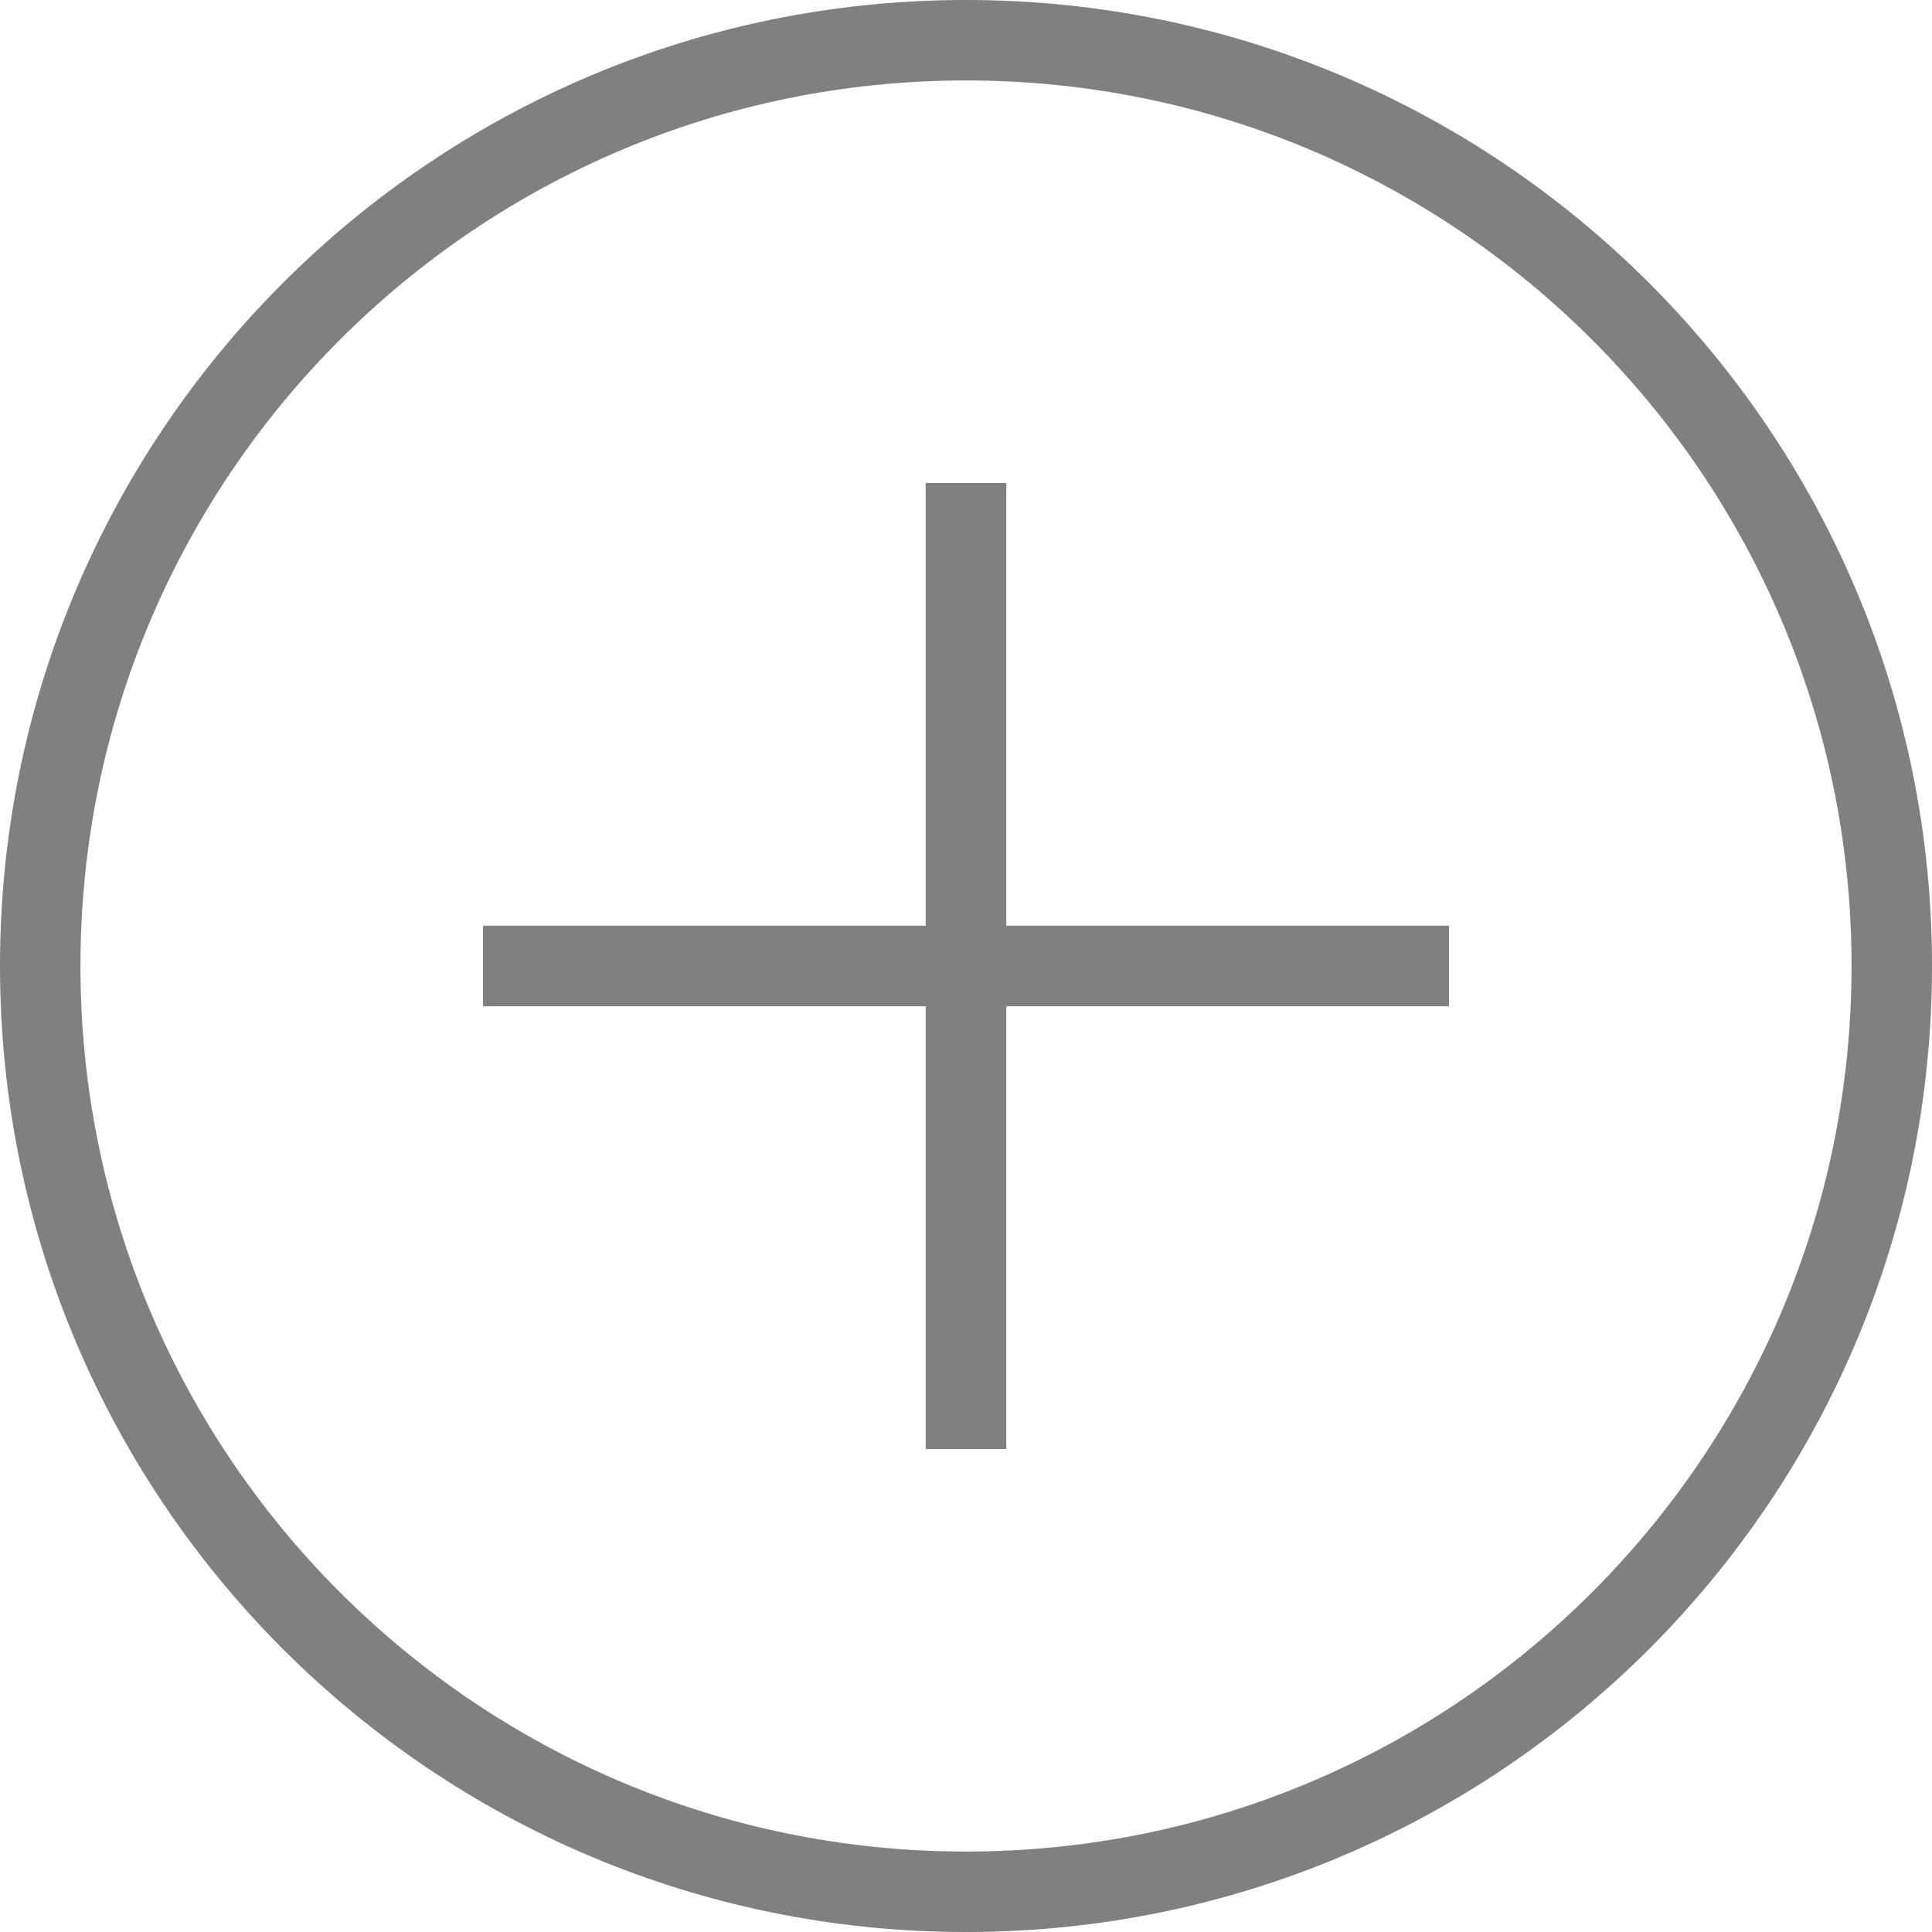
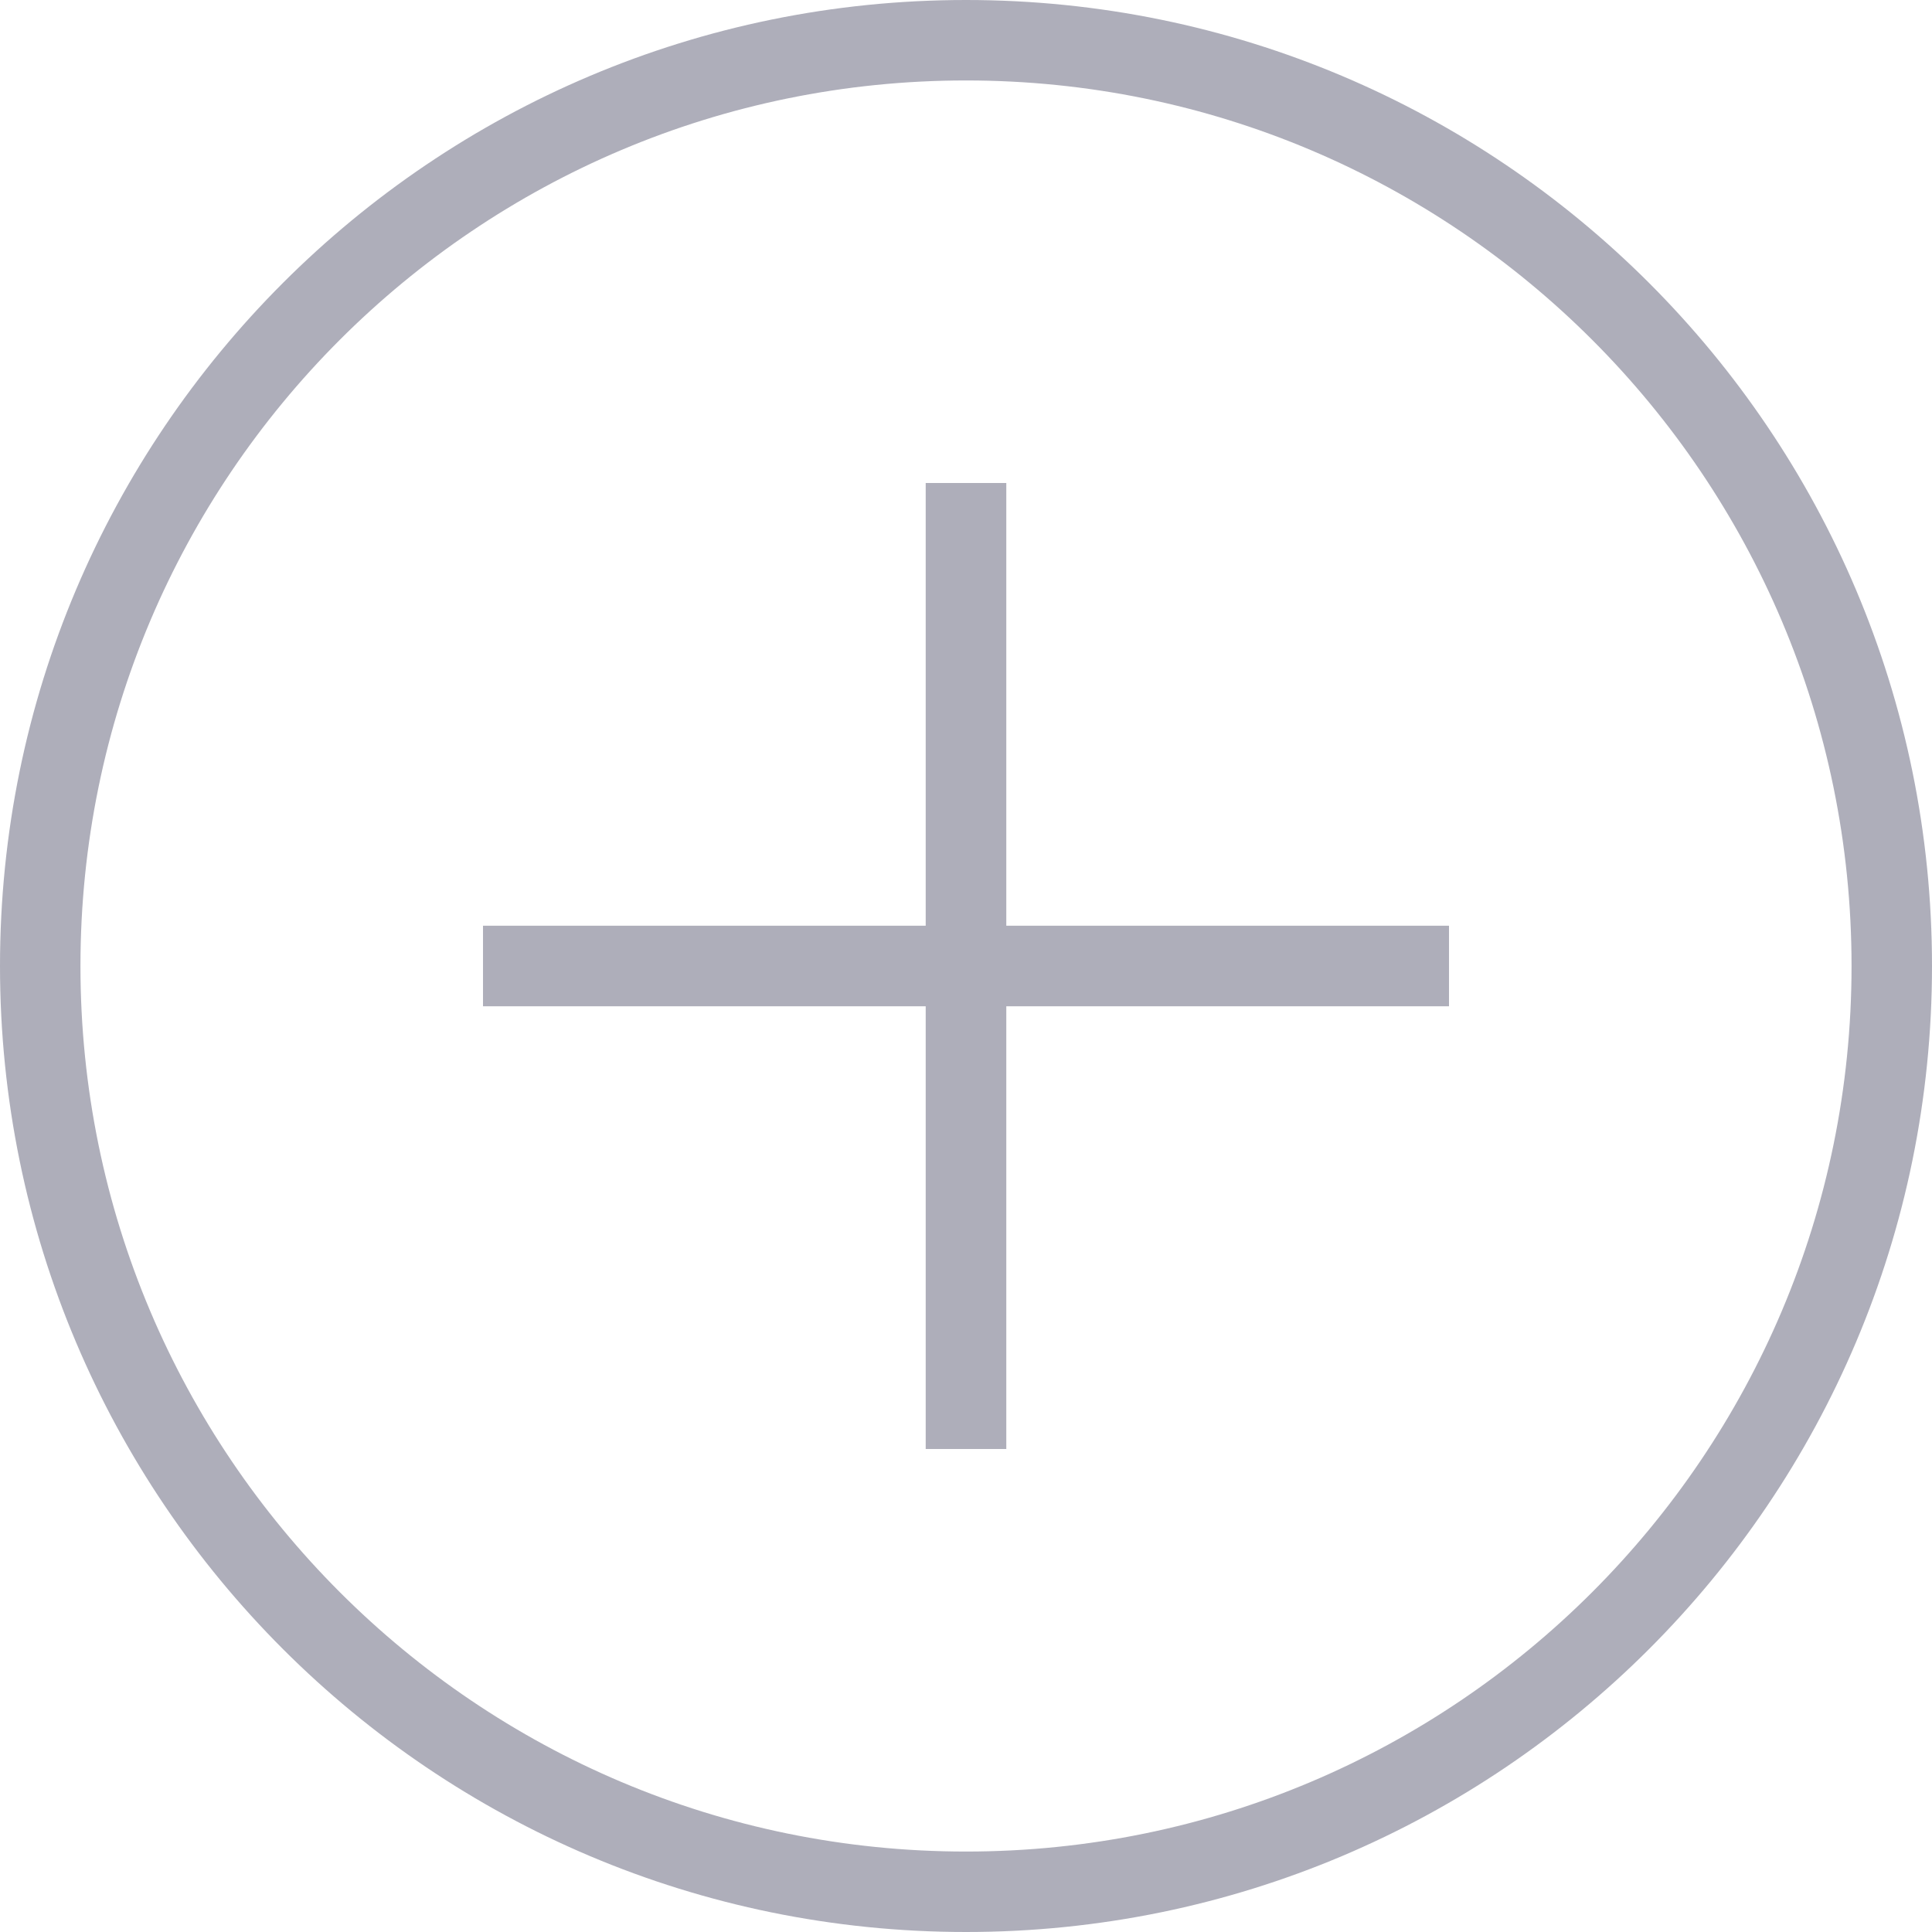
- <svg xmlns="http://www.w3.org/2000/svg" width="14" height="14" viewBox="0 0 14 14" fill="grey">
-   <path fill="grey" fill-rule="evenodd" clip-rule="evenodd" d="M13.417 7C13.417 10.544 10.544 13.417 7 13.417C3.456 13.417 0.583 10.544 0.583 7C0.583 3.456 3.456 0.583 7 0.583C10.544 0.583 13.417 3.456 13.417 7ZM14 7C14 10.866 10.866 14 7 14C3.134 14 0 10.866 0 7C0 3.134 3.134 0 7 0C10.866 0 14 3.134 14 7ZM6.708 10.5V7.292H3.5V6.708H6.708V3.5H7.292V6.708H10.5V7.292H7.292V10.5H6.708Z" />
+ <svg xmlns="http://www.w3.org/2000/svg" width="14" height="14" viewBox="0 0 14 14" fill="#AEAEBA">
+   <path fill="#AEAEBA" fill-rule="evenodd" clip-rule="evenodd" d="M13.417 7C13.417 10.544 10.544 13.417 7 13.417C3.456 13.417 0.583 10.544 0.583 7C0.583 3.456 3.456 0.583 7 0.583C10.544 0.583 13.417 3.456 13.417 7ZM14 7C14 10.866 10.866 14 7 14C3.134 14 0 10.866 0 7C0 3.134 3.134 0 7 0C10.866 0 14 3.134 14 7ZM6.708 10.5V7.292H3.5V6.708H6.708V3.5H7.292V6.708H10.5V7.292H7.292V10.5H6.708Z" />
</svg>
